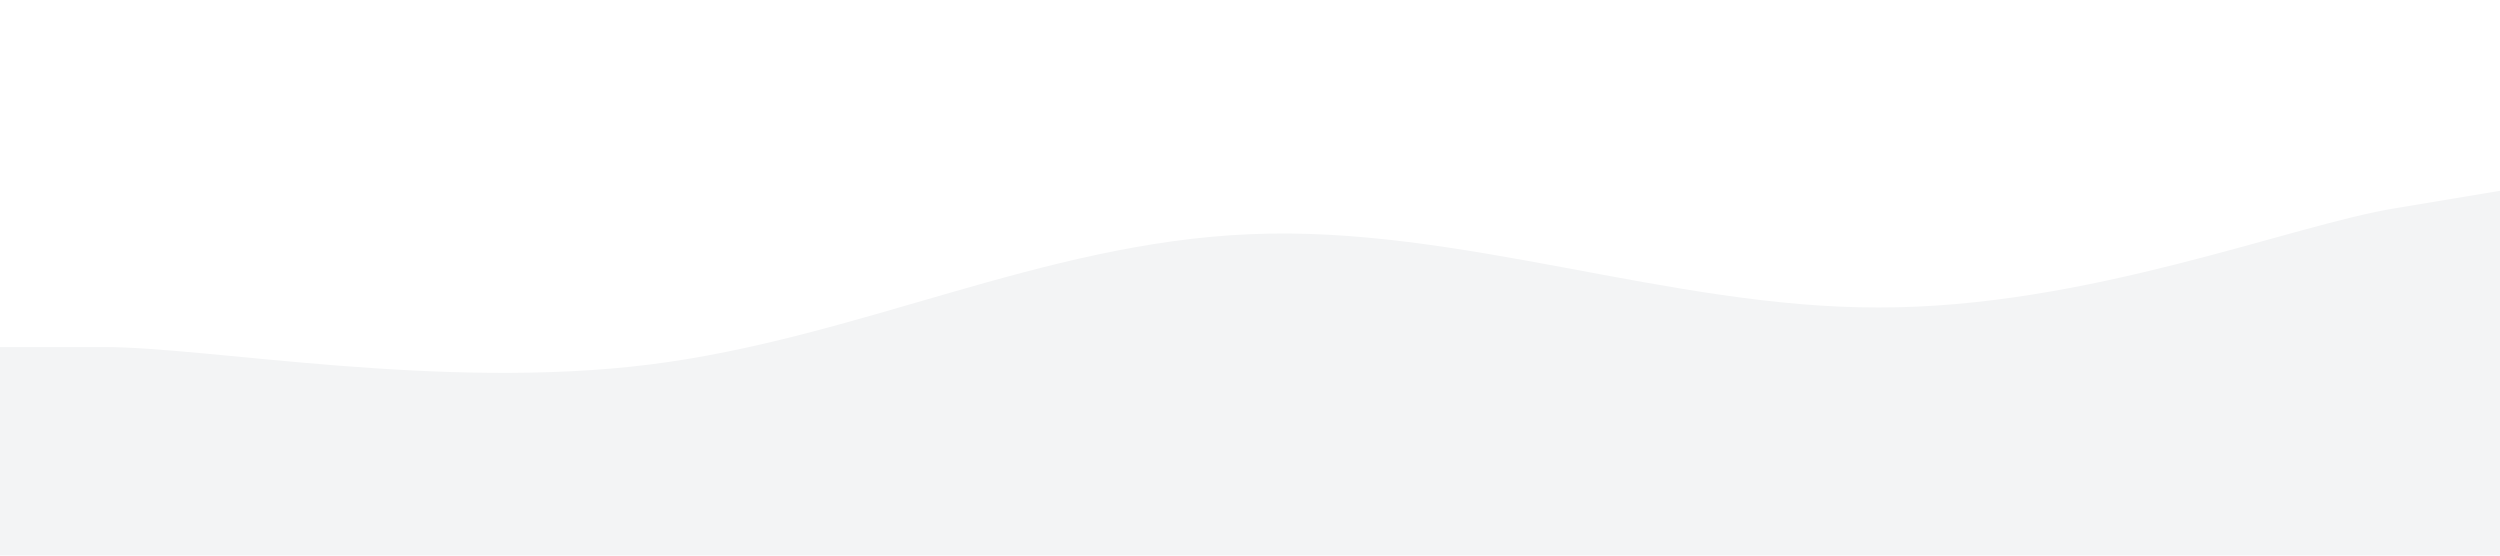
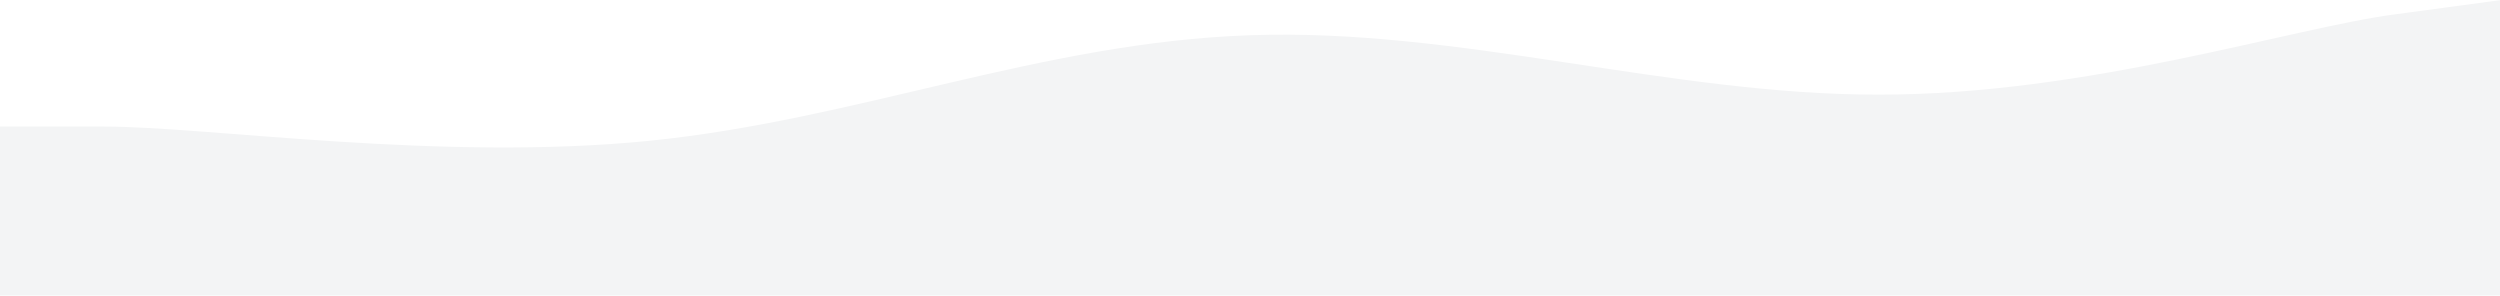
- <svg xmlns="http://www.w3.org/2000/svg" version="1.1" id="Layer_1" x="0px" y="0px" viewBox="0 0 1440 320" style="enable-background:new 0 0 1440 320;" xml:space="preserve">
+ <svg xmlns="http://www.w3.org/2000/svg" version="1.1" id="Layer_1" x="0px" y="0px" viewBox="0 0 1440 170.1" style="enable-background:new 0 0 1440 170.1;" xml:space="preserve">
  <style type="text/css">
	.st0{fill:#F3F4F5;}
</style>
-   <path class="st0" d="M0,199.9h60c60,0,194,25.1,314,10.1c120-15,226-70.1,346-75.1c120-5.3,242,42.5,362,42.2  c120,0.3,238-47.6,298-57.2l60-10V320h-60c-60,0-180,0-300,0s-240,0-360,0s-240,0-360,0s-240,0-300,0H0V199.9z" />
+   <path class="st0" d="M0,72.9h60c60,0,194,20.3,314,8.2s226-56.7,346-60.8c120-4.3,242,34.4,362,34.2c120,0.2,238-38.5,298-46.3  l60-8.1v170.1h-60c-60,0-180,0-300,0s-240,0-360,0s-240,0-360,0s-240,0-300,0H0V72.9z" />
</svg>
